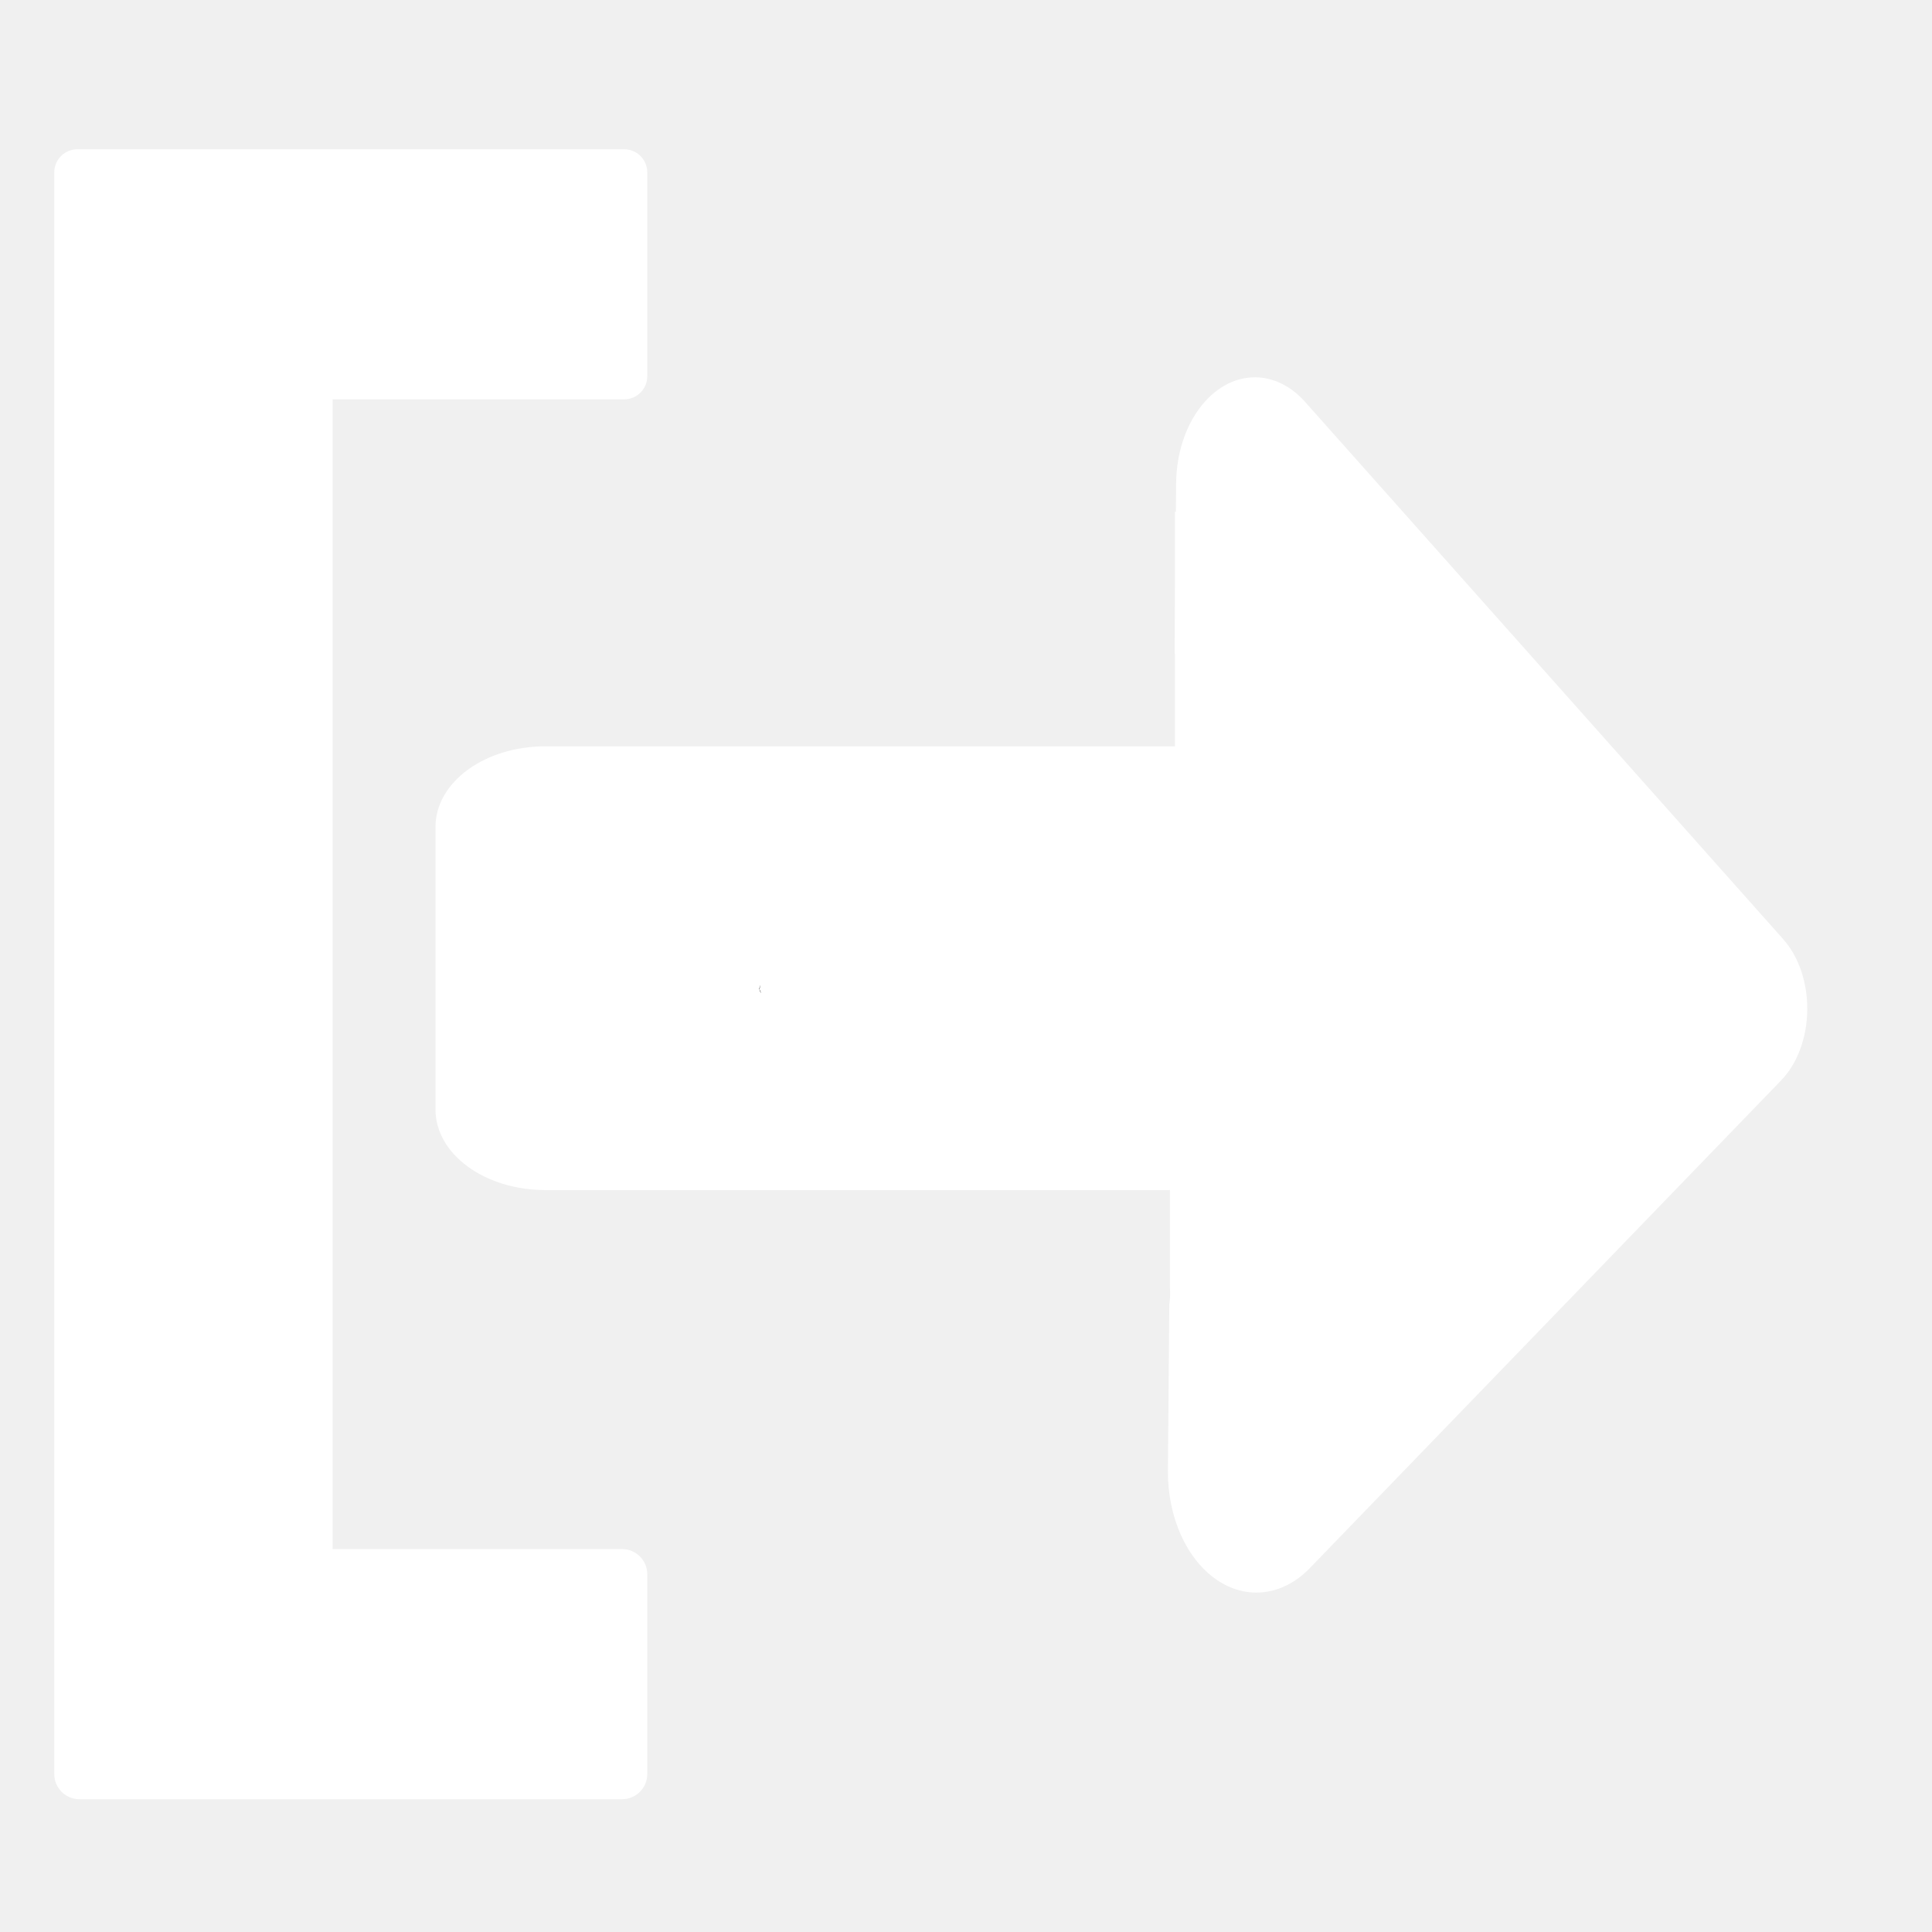
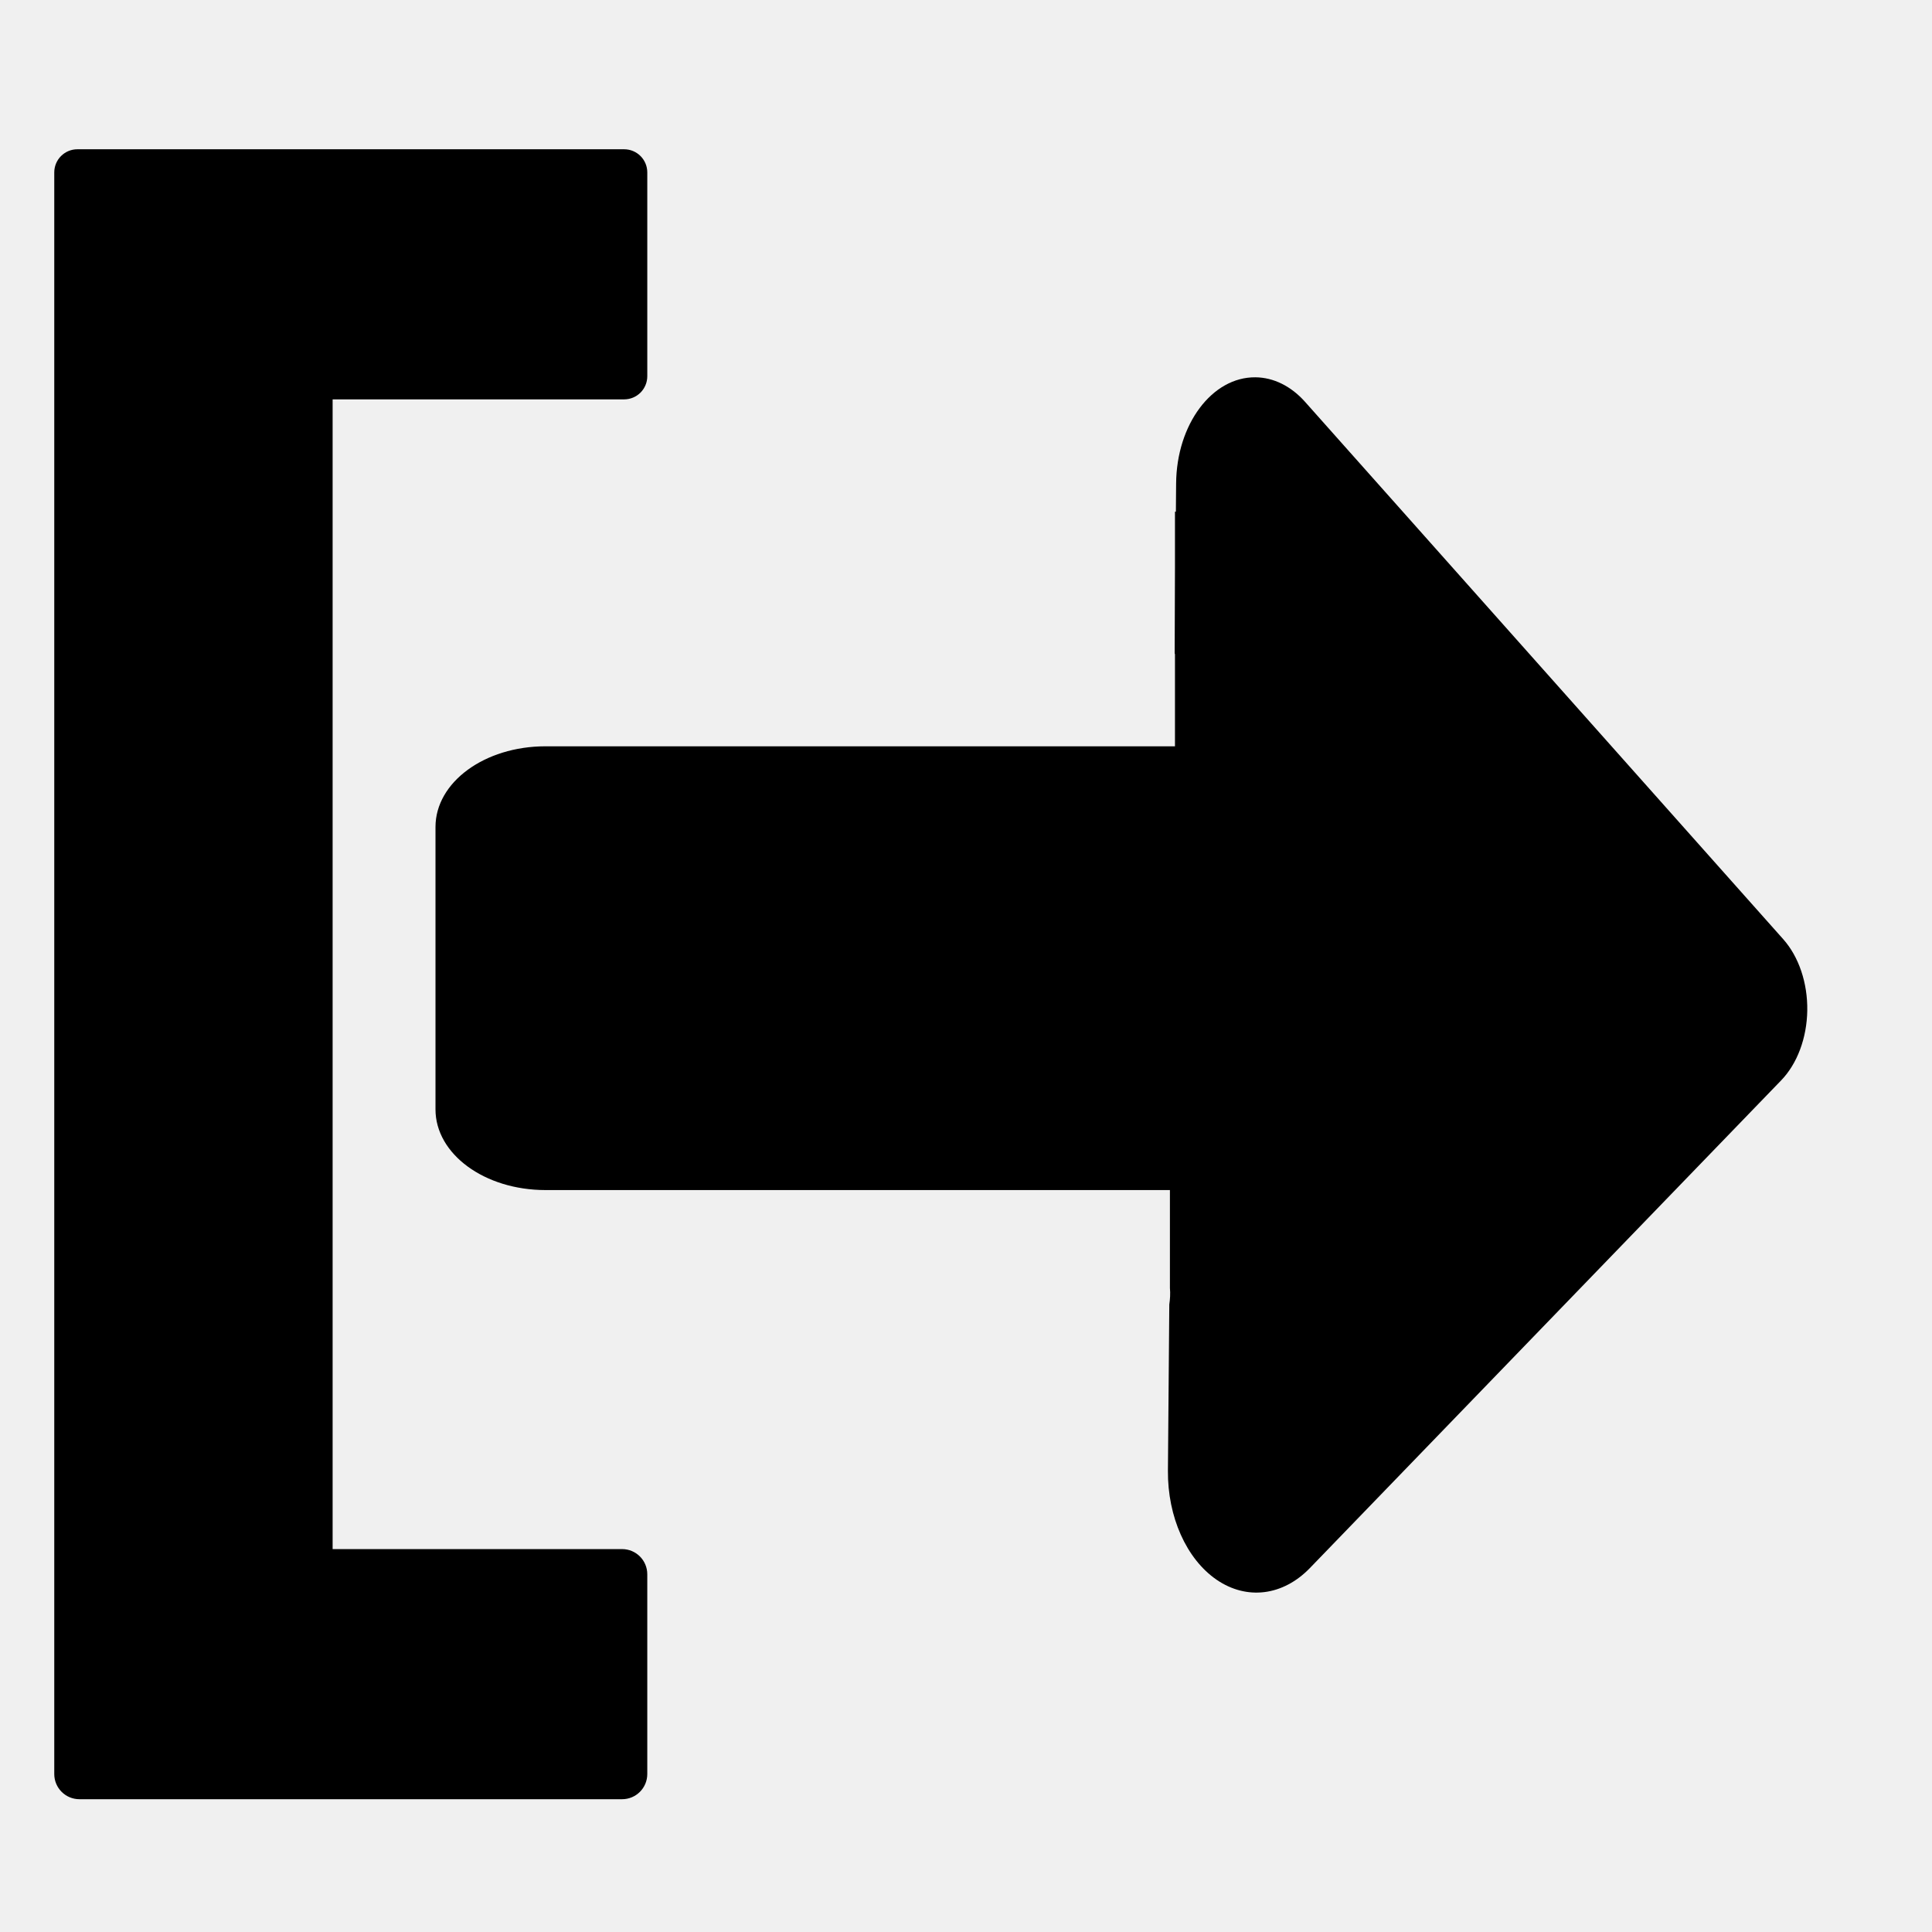
<svg xmlns="http://www.w3.org/2000/svg" width="256mm" height="256mm" viewBox="0 0 256 256" version="1.1" id="svg8">
  <defs id="defs2">
    </defs>
  <g id="layer1">
-     <path style="fill:#ffffff;fill-rule:evenodd;stroke:#000000;stroke-width:0" d="m 173.76,98.89 c -0.144,0.504 -0.213,1.074 -0.175,1.714 0.067,1.142 0.672,2.337 0.51,3.497 -0.089,0.638 -0.147,0.807 -0.225,1.664 0.023,1.079 0.055,2.152 0.049,3.231 -0.015,1.315 -0.007,2.63 -0.006,3.944 -2.6e-4,1.266 -0.001,2.532 -7.2e-4,3.799 -0.127,0.452 0.121,0.96 0,1.413 -0.026,0.098 -0.273,0.086 -0.332,0.176 -0.135,0.209 -0.234,0.429 -0.351,0.643 -0.075,0.339 -0.237,0.674 -0.227,1.018 -0.183,0.207 -0.378,0.959 -0.637,1.653 -0.03,0.311 -0.026,0.625 -0.091,0.933 -0.068,0.321 -0.299,0.612 -0.409,0.927 -0.258,0.742 -0.286,1.381 -0.18,2.137 0.147,0.851 0.047,1.719 0.031,2.575 8e-5,0.233 0.061,0.47 7.2e-4,0.699 -0.015,0.056 -0.25,-0.023 -0.285,0.052 -0.202,0.432 -0.41,0.865 -0.533,1.312 -0.2,0.73 -0.055,1.075 0.08,1.786 0.116,0.242 0.288,0.474 0.347,0.727 0.036,0.154 -0.104,-0.332 -0.277,-0.424 -0.013,-0.007 0.012,0.087 -0.028,0.627 -0.003,0.046 -0.011,0.092 -0.016,0.138 -0.006,0.23 -0.013,0.459 -0.02,0.689 -0.001,1.227 0.017,2.454 0.012,3.68 -0.004,1.06 -0.001,2.12 -7.2e-4,3.18 -9e-5,1.064 -7.2e-4,2.128 -7.2e-4,3.192 7e-5,1.086 0,2.172 0,3.258 v 3.232 3.741 2.071 1.515 H 72.276 c -8.072,0 -14.571,-4.768 -14.571,-10.691 v -37.418 c 0,-5.923 6.499,-10.691 14.571,-10.691 z" id="path37" />
-     <path style="fill:#000000;fill-rule:evenodd;stroke:#000000;stroke-width:0" d="m 380.373,495.459 c -0.009,0.045 -0.018,0.09 -0.027,0.135 0.255,0.997 1.002,2.246 0.678,1.408 -0.203,-0.526 -0.431,-1.03 -0.65,-1.543 z" transform="scale(0.2645833)" id="path35" />
-     <path style="fill:#000000;fill-rule:evenodd;stroke:#000000;stroke-width:0" d="m 380.281,495.24 c 0.031,0.072 0.061,0.146 0.092,0.219 0.134,-0.654 0.262,-1.308 0.357,-1.969 0.081,-0.566 -0.31,1.102 -0.465,1.652 0.002,0.03 0.012,0.066 0.016,0.098 z" transform="scale(0.2645833)" id="path33" />
-     <path style="fill:#ffffff;fill-rule:evenodd;stroke:#000000;stroke-width:0" d="m 166.355,49.994 a -10.439,14.213 0 0 1 6.569,3.251 l 63.364,71.204 a -8.765,11.934 0 0 1 -0.275,18.706 l -62.445,64.619 a -11.721,15.958 0 0 1 -18.812,-12.886 l 0.183,-22.034 c 0.102,-0.717 0.152,-1.445 0.081,-2.195 v -3.423 -2.82 -5.093 -4.401 c 0,-1.479 5e-5,-2.958 0,-4.436 -3e-5,-1.449 5.3e-4,-2.897 5.3e-4,-4.346 -1.2e-4,-1.435 -0.002,-2.87 5.3e-4,-4.305 0.004,-1.641 -0.009,-3.283 -0.01,-4.924 0.003,-0.838 0.117,-1.725 0.036,-2.557 -0.04,-0.411 -0.106,-0.816 -0.167,-1.223 0.008,-0.045 0.013,-0.087 0.017,-0.127 0.38,-1.199 0.791,-2.343 0.651,-3.78 -0.001,-1.475 0.108,-2.96 -0.06,-4.426 -0.008,-0.059 -0.011,-0.09 -0.017,-0.133 0.176,-0.832 0.624,-2.413 0.45,-3.025 -0.401,-0.194 0.141,0.121 0.274,-1.069 0.138,-1.24 0.084,-2.506 0.155,-3.756 0.004,-0.065 0.04,0.119 0.048,0.183 0.039,0.327 0.104,0.654 0.092,0.985 -0.012,0.339 -0.087,0.668 -0.144,1 -0.006,-0.051 -0.003,-0.084 -0.023,0.132 0.007,-0.044 0.016,-0.088 0.023,-0.132 0.013,0.102 0.065,0.283 0.425,-1.263 0.346,-1.483 0.442,-2.681 0.387,-4.177 -2.7e-4,-1.726 2.6e-4,-3.452 5.3e-4,-5.178 -0.002,-1.776 -0.007,-3.553 0.004,-5.33 0.004,-1.383 -0.015,-2.76 -0.04,-4.141 -0.025,-0.868 0.142,-1.682 0.169,-2.556 0.062,-1.942 -0.26,-3.877 -0.428,-5.791 l 5.3e-4,-7.21e-4 c -0.165,-1.881 -0.625,-3.199 -1.209,-3.989 l 0.187,-22.509 A -10.439,14.213 0 0 1 166.355,49.994 Z" id="path11" />
-     <path style="fill:#ffffff;fill-rule:evenodd;stroke:#000000;stroke-width:0" d="m 82.695,19.778 c 1.703,0 3.074,1.37 3.074,3.073 v 26.994 c 0,1.703 -1.371,3.074 -3.074,3.074 H 44.074 V 205.263 h 38.353 c 1.851,0 3.341,1.49 3.341,3.341 v 26.46 c 0,1.851 -1.49,3.341 -3.341,3.341 h -71.896 c -1.851,0 -3.341,-1.49 -3.341,-3.341 V 208.604 49.846 22.851 c 0,-1.703 1.371,-3.073 3.074,-3.073 z" id="rect10" />
-     <rect style="fill:#ffffff;fill-rule:evenodd;stroke:#000000;stroke-width:0" id="rect39" width="15.29" height="64.261" x="-170.98" y="67.802" transform="scale(-1,1)" />
+     <path style="fill:#000000;fill-rule:evenodd;stroke:#000000;stroke-width:0;fill-opacity:1" d="m 173.76,98.89 c -0.144,0.504 -0.213,1.074 -0.175,1.714 0.067,1.142 0.672,2.337 0.51,3.497 -0.089,0.638 -0.147,0.807 -0.225,1.664 0.023,1.079 0.055,2.152 0.049,3.231 -0.015,1.315 -0.007,2.63 -0.006,3.944 -2.6e-4,1.266 -0.001,2.532 -7.2e-4,3.799 -0.127,0.452 0.121,0.96 0,1.413 -0.026,0.098 -0.273,0.086 -0.332,0.176 -0.135,0.209 -0.234,0.429 -0.351,0.643 -0.075,0.339 -0.237,0.674 -0.227,1.018 -0.183,0.207 -0.378,0.959 -0.637,1.653 -0.03,0.311 -0.026,0.625 -0.091,0.933 -0.068,0.321 -0.299,0.612 -0.409,0.927 -0.258,0.742 -0.286,1.381 -0.18,2.137 0.147,0.851 0.047,1.719 0.031,2.575 8e-5,0.233 0.061,0.47 7.2e-4,0.699 -0.015,0.056 -0.25,-0.023 -0.285,0.052 -0.202,0.432 -0.41,0.865 -0.533,1.312 -0.2,0.73 -0.055,1.075 0.08,1.786 0.116,0.242 0.288,0.474 0.347,0.727 0.036,0.154 -0.104,-0.332 -0.277,-0.424 -0.013,-0.007 0.012,0.087 -0.028,0.627 -0.003,0.046 -0.011,0.092 -0.016,0.138 -0.006,0.23 -0.013,0.459 -0.02,0.689 -0.001,1.227 0.017,2.454 0.012,3.68 -0.004,1.06 -0.001,2.12 -7.2e-4,3.18 -9e-5,1.064 -7.2e-4,2.128 -7.2e-4,3.192 7e-5,1.086 0,2.172 0,3.258 v 3.232 3.741 2.071 1.515 H 72.276 c -8.072,0 -14.571,-4.768 -14.571,-10.691 v -37.418 c 0,-5.923 6.499,-10.691 14.571,-10.691 z" id="path37" />
+     <path style="fill:#000000;fill-rule:evenodd;stroke:#000000;stroke-width:0;fill-opacity:1" d="m 380.373,495.459 c -0.009,0.045 -0.018,0.09 -0.027,0.135 0.255,0.997 1.002,2.246 0.678,1.408 -0.203,-0.526 -0.431,-1.03 -0.65,-1.543 z" transform="scale(0.2645833)" id="path35" />
+     <path style="fill:#000000;fill-rule:evenodd;stroke:#000000;stroke-width:0;fill-opacity:1" d="m 380.281,495.24 c 0.031,0.072 0.061,0.146 0.092,0.219 0.134,-0.654 0.262,-1.308 0.357,-1.969 0.081,-0.566 -0.31,1.102 -0.465,1.652 0.002,0.03 0.012,0.066 0.016,0.098 z" transform="scale(0.2645833)" id="path33" />
+     <path style="fill:#000000;fill-rule:evenodd;stroke:#000000;stroke-width:0;fill-opacity:1" d="m 166.355,49.994 a -10.439,14.213 0 0 1 6.569,3.251 l 63.364,71.204 a -8.765,11.934 0 0 1 -0.275,18.706 l -62.445,64.619 a -11.721,15.958 0 0 1 -18.812,-12.886 l 0.183,-22.034 c 0.102,-0.717 0.152,-1.445 0.081,-2.195 v -3.423 -2.82 -5.093 -4.401 c 0,-1.479 5e-5,-2.958 0,-4.436 -3e-5,-1.449 5.3e-4,-2.897 5.3e-4,-4.346 -1.2e-4,-1.435 -0.002,-2.87 5.3e-4,-4.305 0.004,-1.641 -0.009,-3.283 -0.01,-4.924 0.003,-0.838 0.117,-1.725 0.036,-2.557 -0.04,-0.411 -0.106,-0.816 -0.167,-1.223 0.008,-0.045 0.013,-0.087 0.017,-0.127 0.38,-1.199 0.791,-2.343 0.651,-3.78 -0.001,-1.475 0.108,-2.96 -0.06,-4.426 -0.008,-0.059 -0.011,-0.09 -0.017,-0.133 0.176,-0.832 0.624,-2.413 0.45,-3.025 -0.401,-0.194 0.141,0.121 0.274,-1.069 0.138,-1.24 0.084,-2.506 0.155,-3.756 0.004,-0.065 0.04,0.119 0.048,0.183 0.039,0.327 0.104,0.654 0.092,0.985 -0.012,0.339 -0.087,0.668 -0.144,1 -0.006,-0.051 -0.003,-0.084 -0.023,0.132 0.007,-0.044 0.016,-0.088 0.023,-0.132 0.013,0.102 0.065,0.283 0.425,-1.263 0.346,-1.483 0.442,-2.681 0.387,-4.177 -2.7e-4,-1.726 2.6e-4,-3.452 5.3e-4,-5.178 -0.002,-1.776 -0.007,-3.553 0.004,-5.33 0.004,-1.383 -0.015,-2.76 -0.04,-4.141 -0.025,-0.868 0.142,-1.682 0.169,-2.556 0.062,-1.942 -0.26,-3.877 -0.428,-5.791 l 5.3e-4,-7.21e-4 c -0.165,-1.881 -0.625,-3.199 -1.209,-3.989 l 0.187,-22.509 A -10.439,14.213 0 0 1 166.355,49.994 Z" id="path11" />
+     <path style="fill:#000000;fill-rule:evenodd;stroke:#000000;stroke-width:0;fill-opacity:1" d="m 82.695,19.778 c 1.703,0 3.074,1.37 3.074,3.073 v 26.994 c 0,1.703 -1.371,3.074 -3.074,3.074 H 44.074 V 205.263 h 38.353 c 1.851,0 3.341,1.49 3.341,3.341 v 26.46 c 0,1.851 -1.49,3.341 -3.341,3.341 h -71.896 c -1.851,0 -3.341,-1.49 -3.341,-3.341 V 208.604 49.846 22.851 c 0,-1.703 1.371,-3.073 3.074,-3.073 z" id="rect10" />
+     <rect style="fill:#000000;fill-rule:evenodd;stroke:#000000;stroke-width:0;fill-opacity:1" id="rect39" width="15.29" height="64.261" x="-170.98" y="67.802" transform="scale(-1,1)" />
  </g>
</svg>
